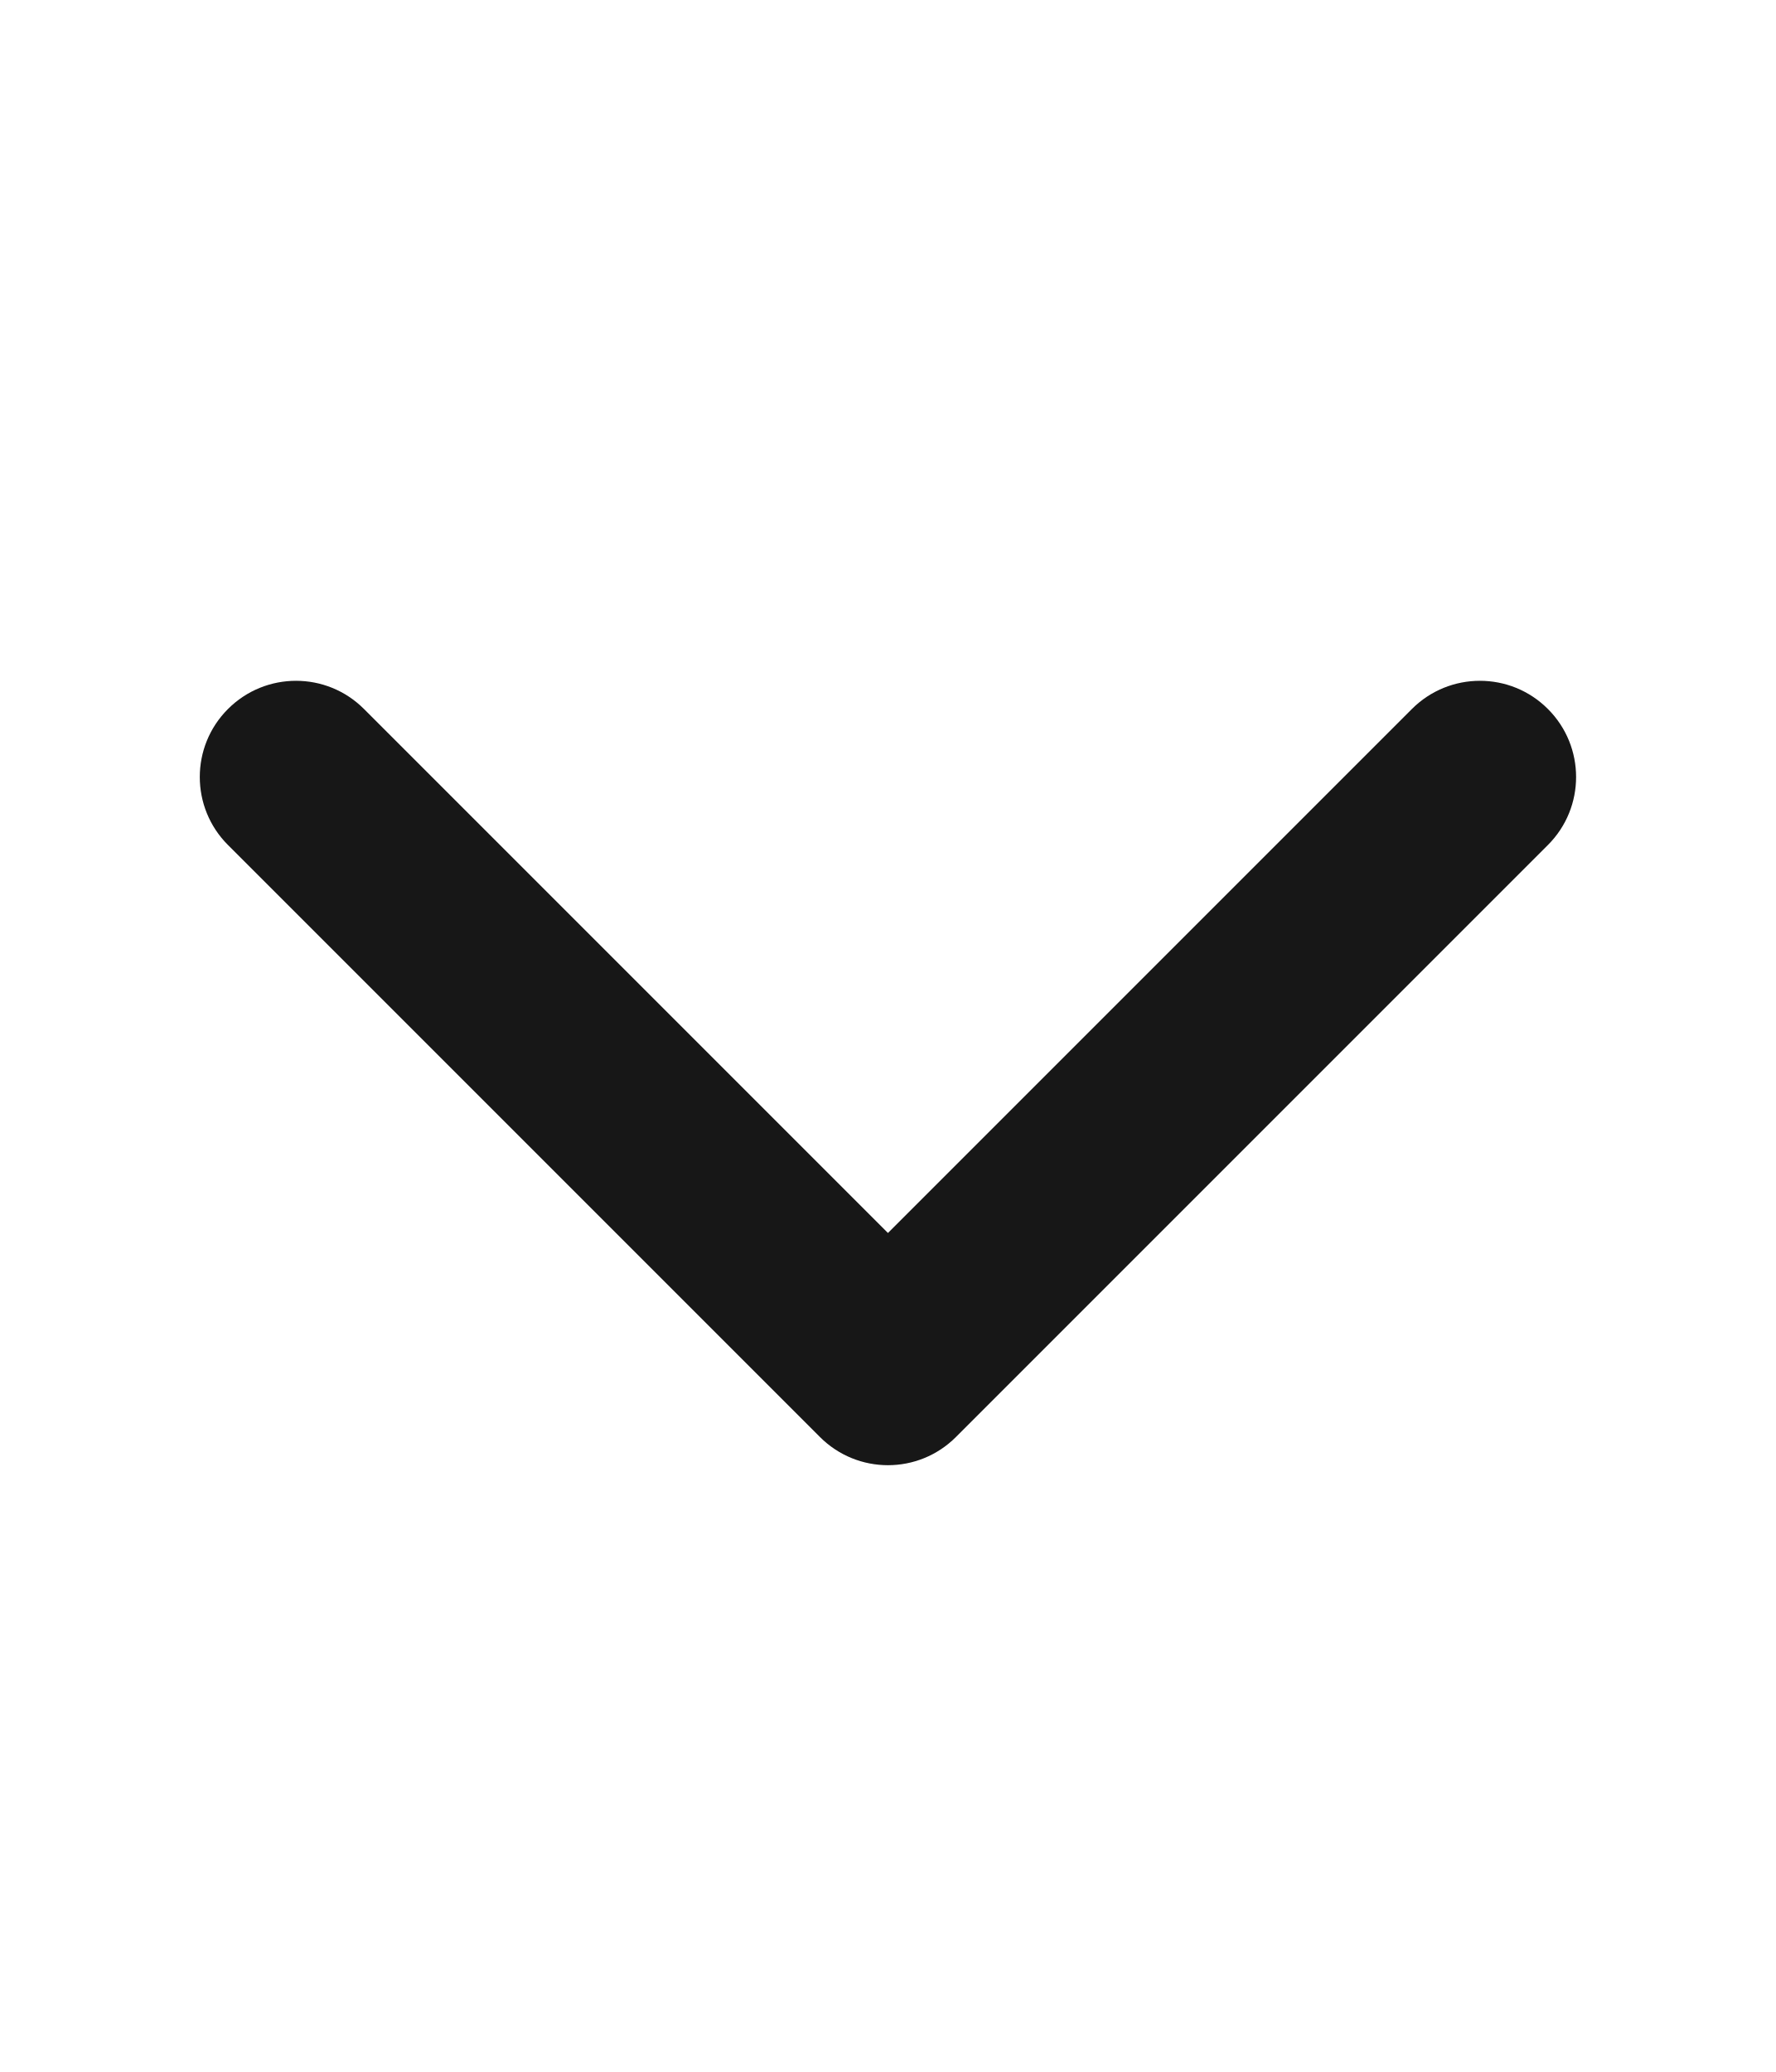
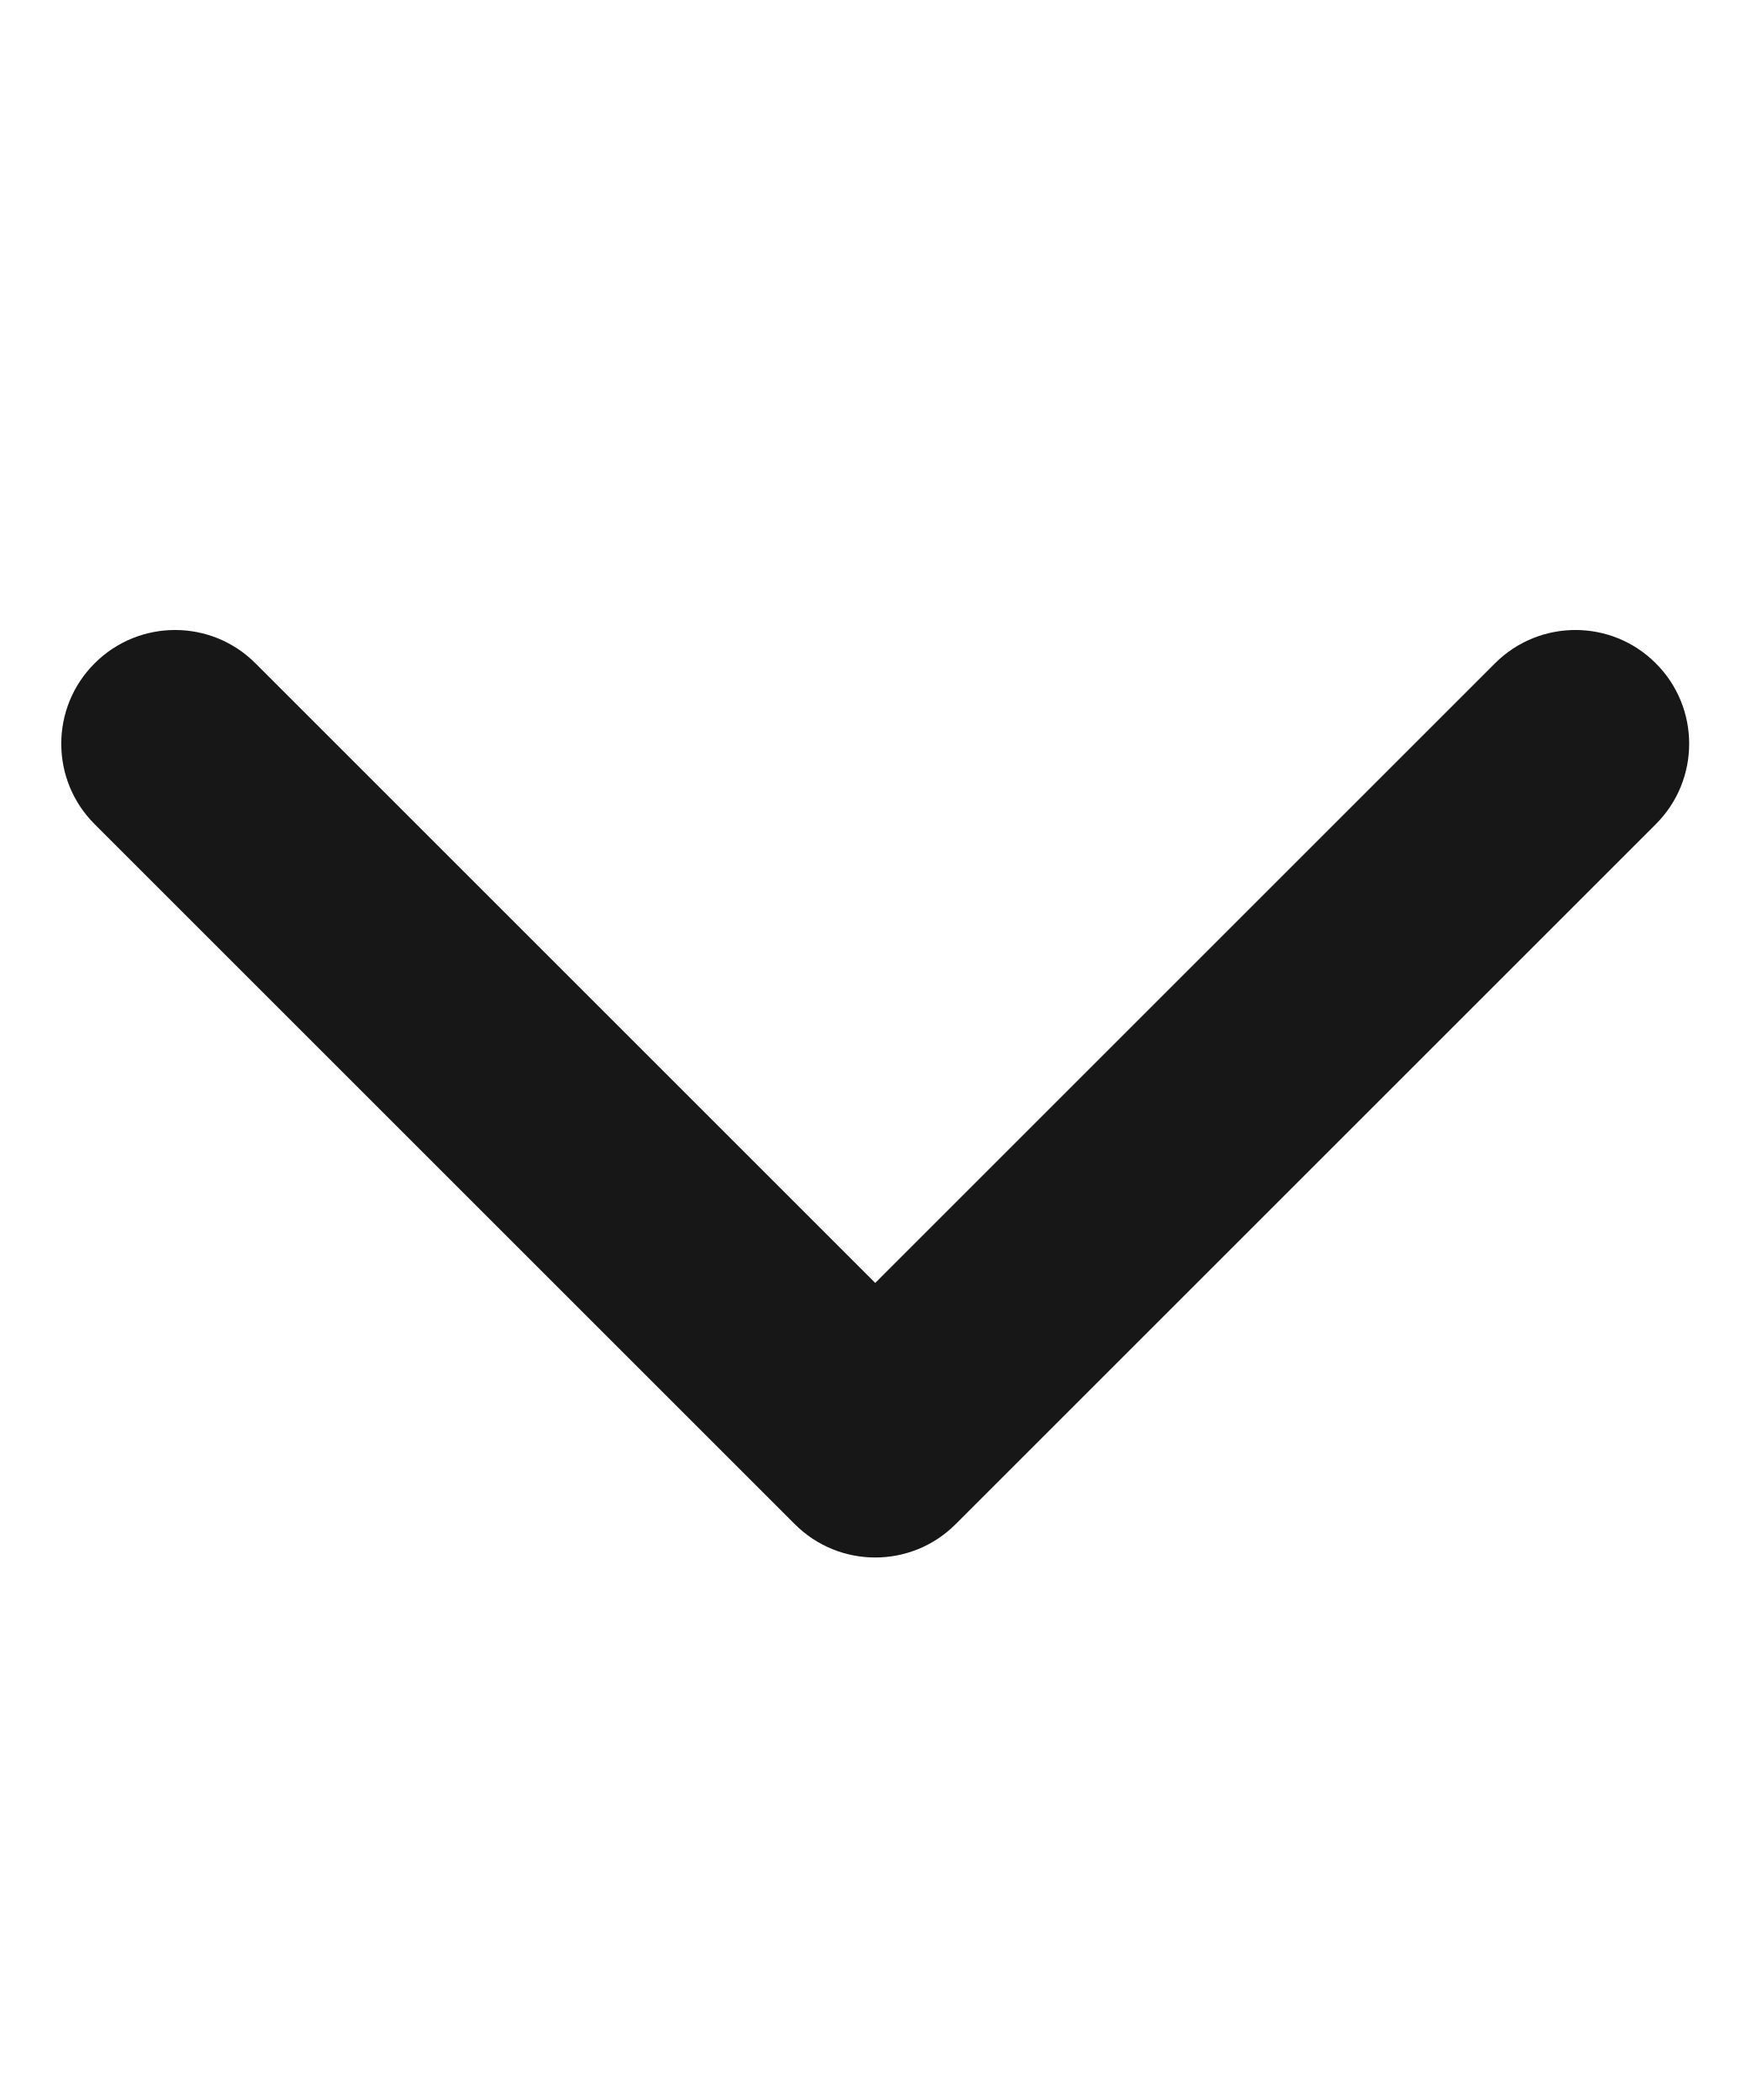
- <svg xmlns="http://www.w3.org/2000/svg" width="24" height="28" viewBox="0 0 24 28" fill="none">
-   <path d="M3.081 9.581C3.589 9.073 4.412 9.073 4.919 9.581L12 16.662L19.081 9.581C19.589 9.073 20.412 9.073 20.919 9.581C21.427 10.088 21.427 10.912 20.919 11.419L12.919 19.419C12.412 19.927 11.589 19.927 11.081 19.419L3.081 11.419C2.573 10.912 2.573 10.088 3.081 9.581Z" fill="#171717" />
+ <svg xmlns="http://www.w3.org/2000/svg" width="20" height="24" viewBox="0 0 20 24" fill="none">
+   <path d="M1.081 7.581C1.589 7.073 2.412 7.073 2.919 7.581L10 14.662L17.081 7.581C17.589 7.073 18.412 7.073 18.919 7.581C19.427 8.088 19.427 8.912 18.919 9.419L10.919 17.419C10.412 17.927 9.589 17.927 9.081 17.419L1.081 9.419C0.573 8.912 0.573 8.088 1.081 7.581Z" fill="#171717" />
</svg>
